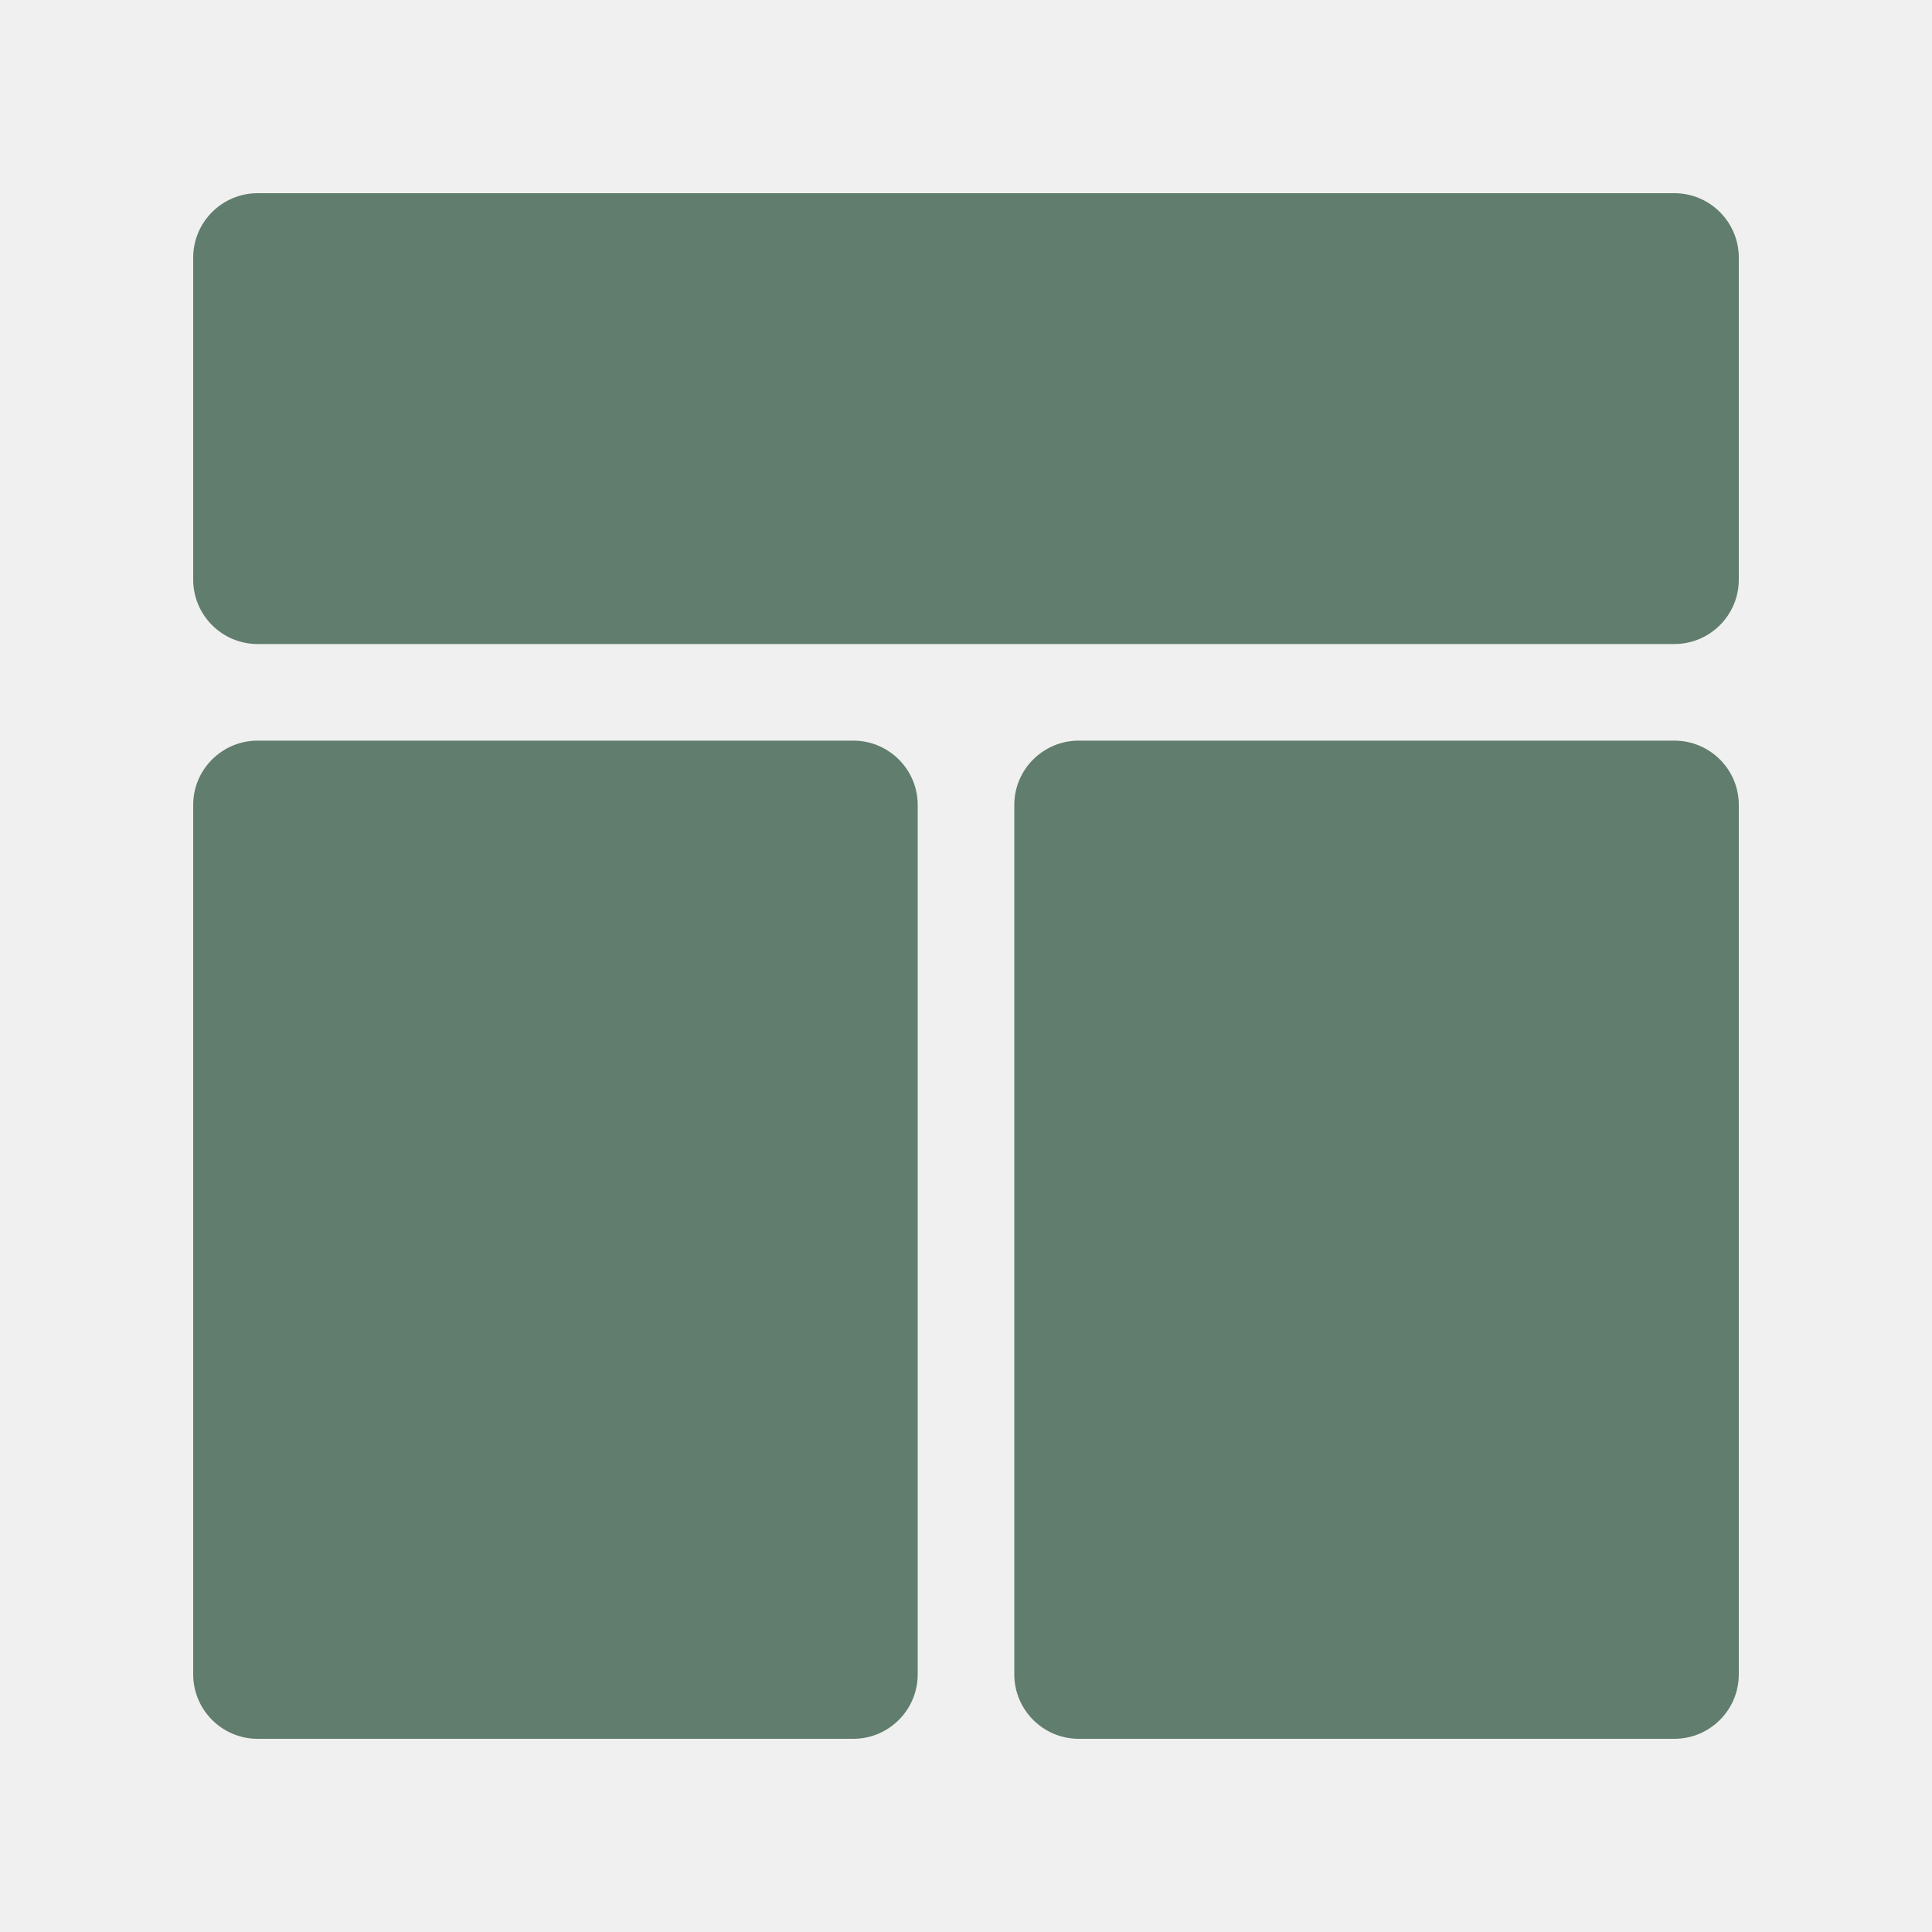
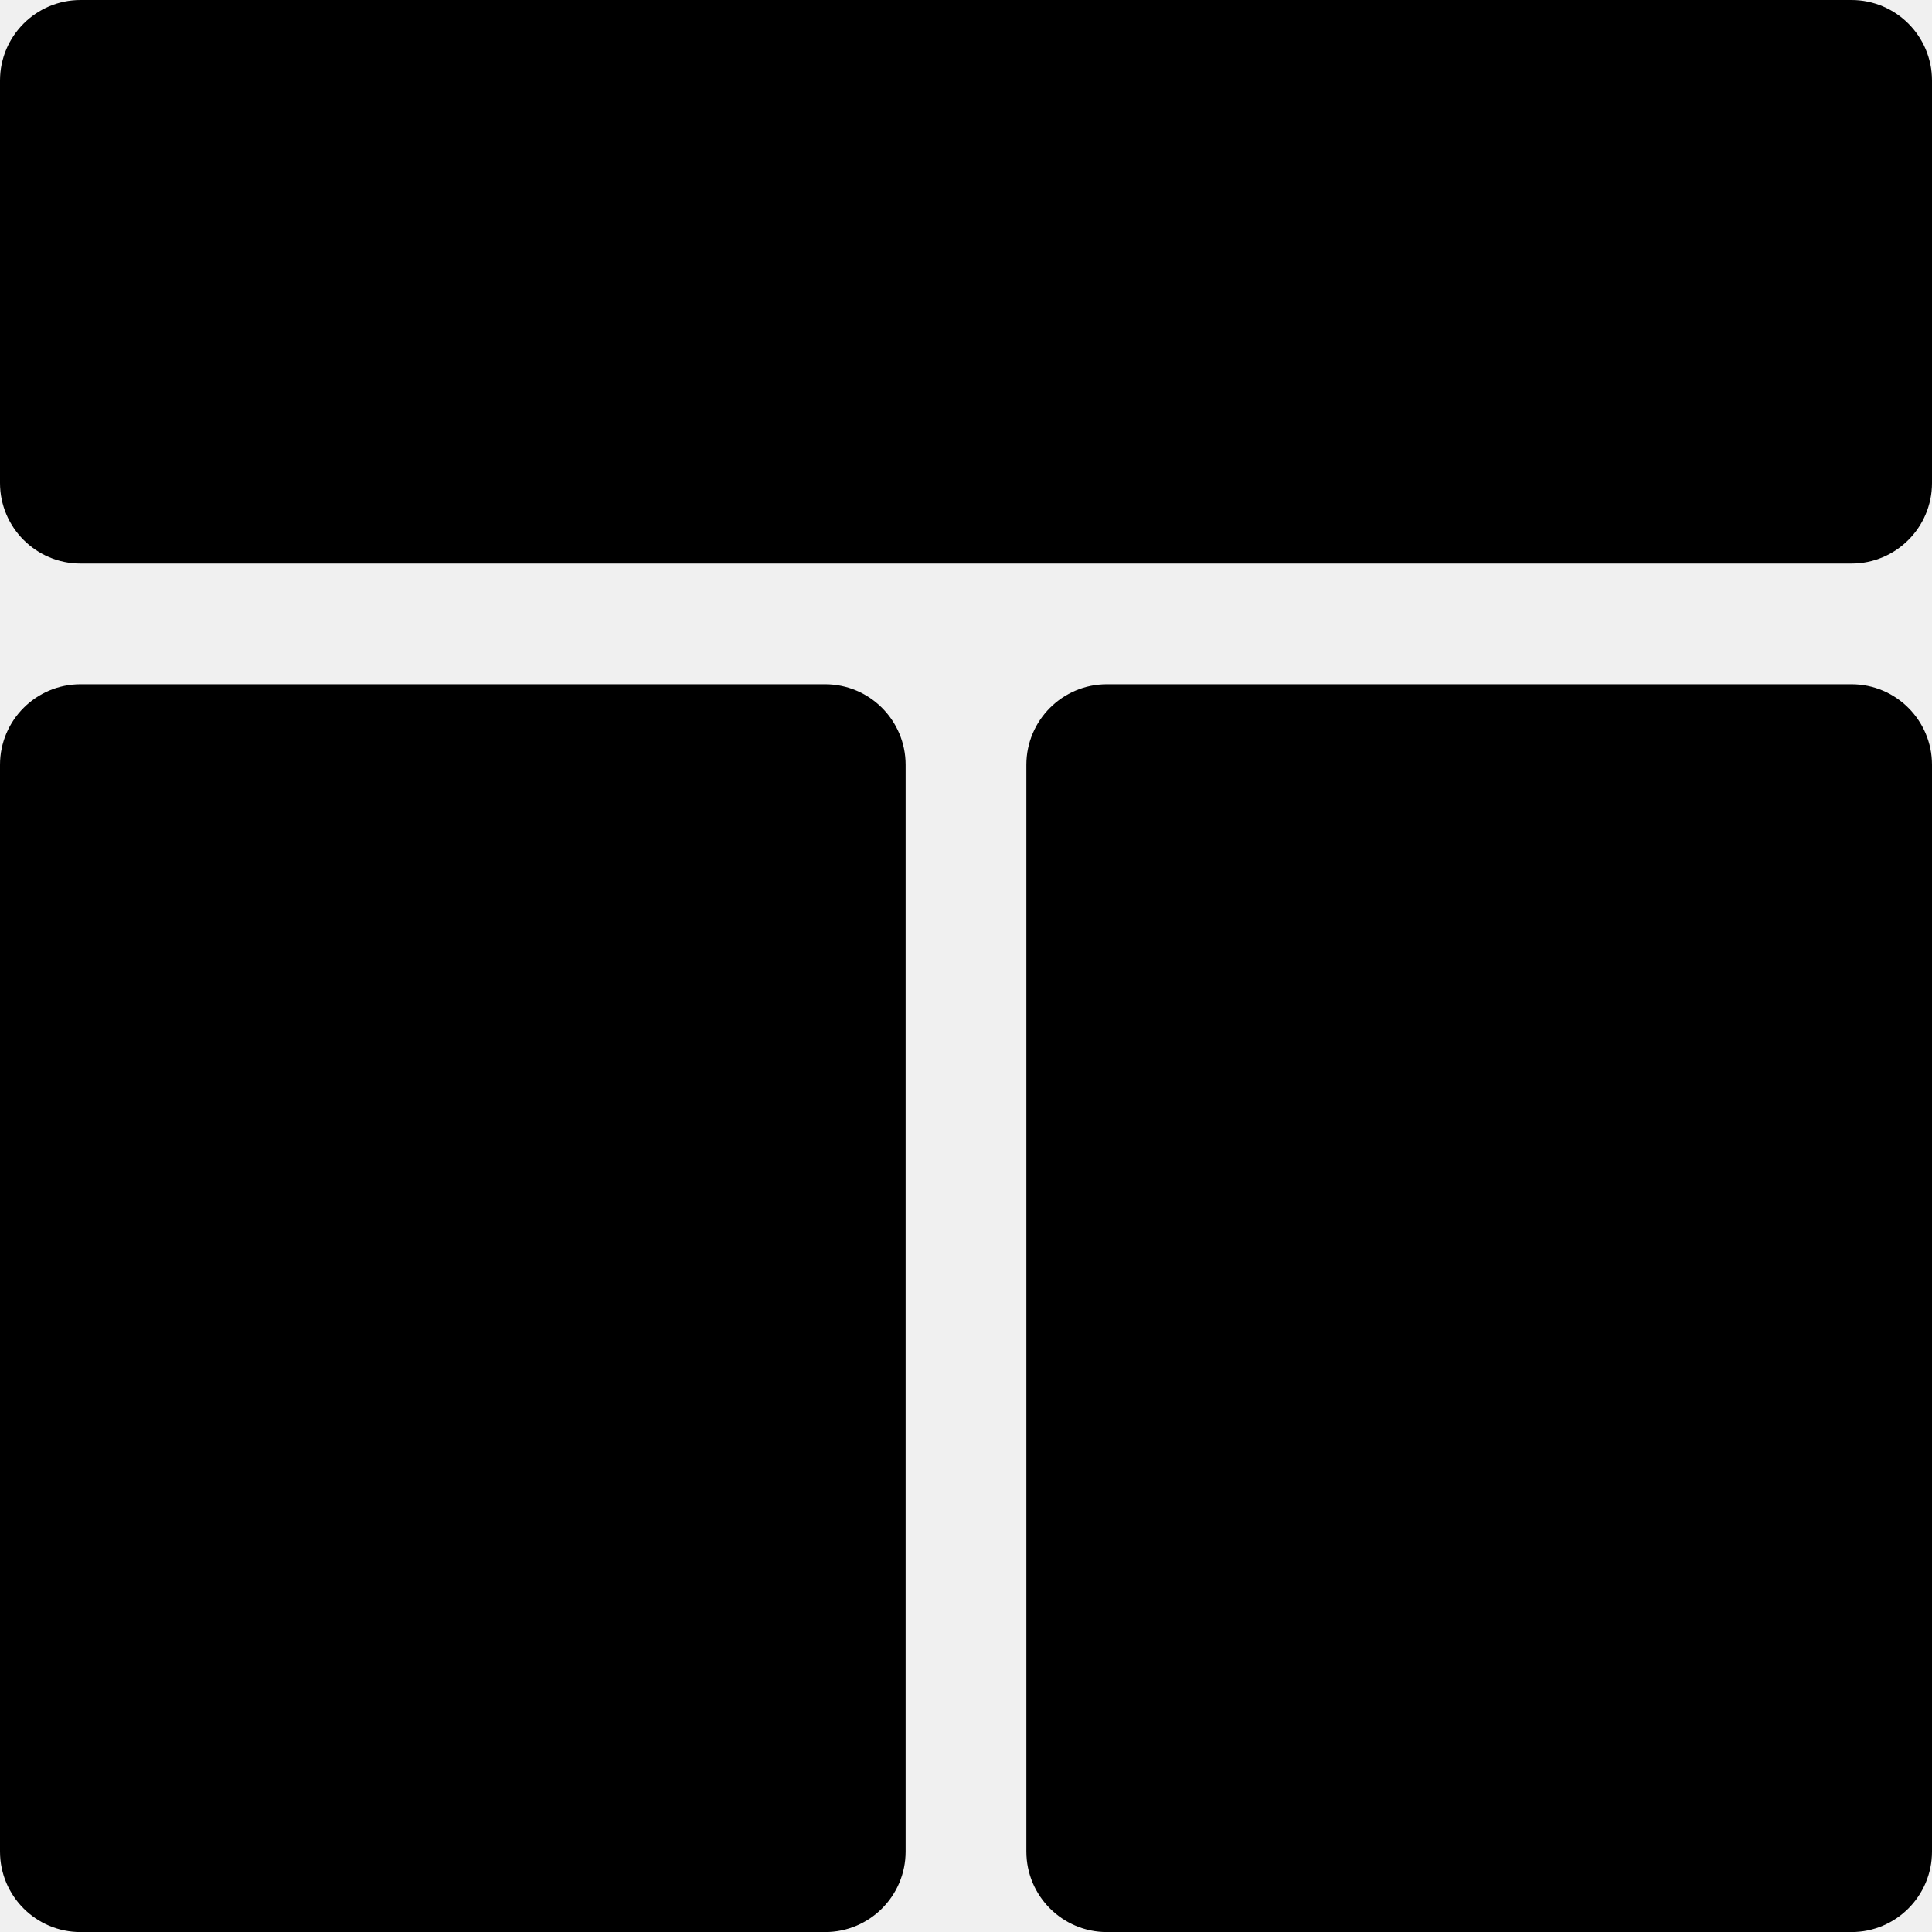
- <svg xmlns="http://www.w3.org/2000/svg" width="20" height="20" viewBox="0 0 20 20" fill="none">
-   <path d="M17.333 2H2.667C2.299 2 2 2.299 2 2.667V6C2 6.368 2.299 6.667 2.667 6.667H9.5H10.5H17.333C17.701 6.667 18 6.368 18 6V2.667C18 2.299 17.701 2 17.333 2Z" fill="#617D6D" />
-   <path d="M2 8.333V17.333C2 17.701 2.299 18 2.667 18H8.833C9.201 18 9.5 17.701 9.5 17.333V8.333C9.5 7.965 9.201 7.667 8.833 7.667H2.667C2.299 7.667 2 7.965 2 8.333Z" fill="#617D6D" />
-   <path d="M11.167 18H17.333C17.701 18 18 17.701 18 17.333V8.333C18 7.965 17.701 7.667 17.333 7.667H11.167C10.799 7.667 10.5 7.965 10.5 8.333V17.333C10.5 17.701 10.799 18 11.167 18Z" fill="#617D6D" />
+ <svg xmlns="http://www.w3.org/2000/svg" width="28" height="28" viewBox="0 0 28 28" fill="none">
+   <g clip-path="url(#clip0_1862_136560)">
+     <path d="M26.833 0H1.167C0.523 0 0 0.523 0 1.167V7C0 7.644 0.523 8.167 1.167 8.167H13.125H14.875H26.833C27.477 8.167 28 7.644 28 7V1.167C28 0.523 27.477 0 26.833 0Z" fill="currentColor" />
+     <path d="M0 11.084V26.834C0 27.478 0.523 28.001 1.167 28.001H11.958C12.602 28.001 13.125 27.478 13.125 26.834V11.084C13.125 10.44 12.602 9.917 11.958 9.917H1.167C0.523 9.917 0 10.44 0 11.084Z" fill="currentColor" />
+     <path d="M16.042 28.001H26.833C27.477 28.001 28 27.478 28 26.834V11.084C28 10.44 27.477 9.917 26.833 9.917H16.042C15.398 9.917 14.875 10.44 14.875 11.084V26.834C14.875 27.478 15.398 28.001 16.042 28.001Z" fill="currentColor" />
+   </g>
+   <defs>
+     <clipPath id="clip0_1862_136560">
+       <rect width="28" height="28" fill="white" />
+     </clipPath>
+   </defs>
</svg>
